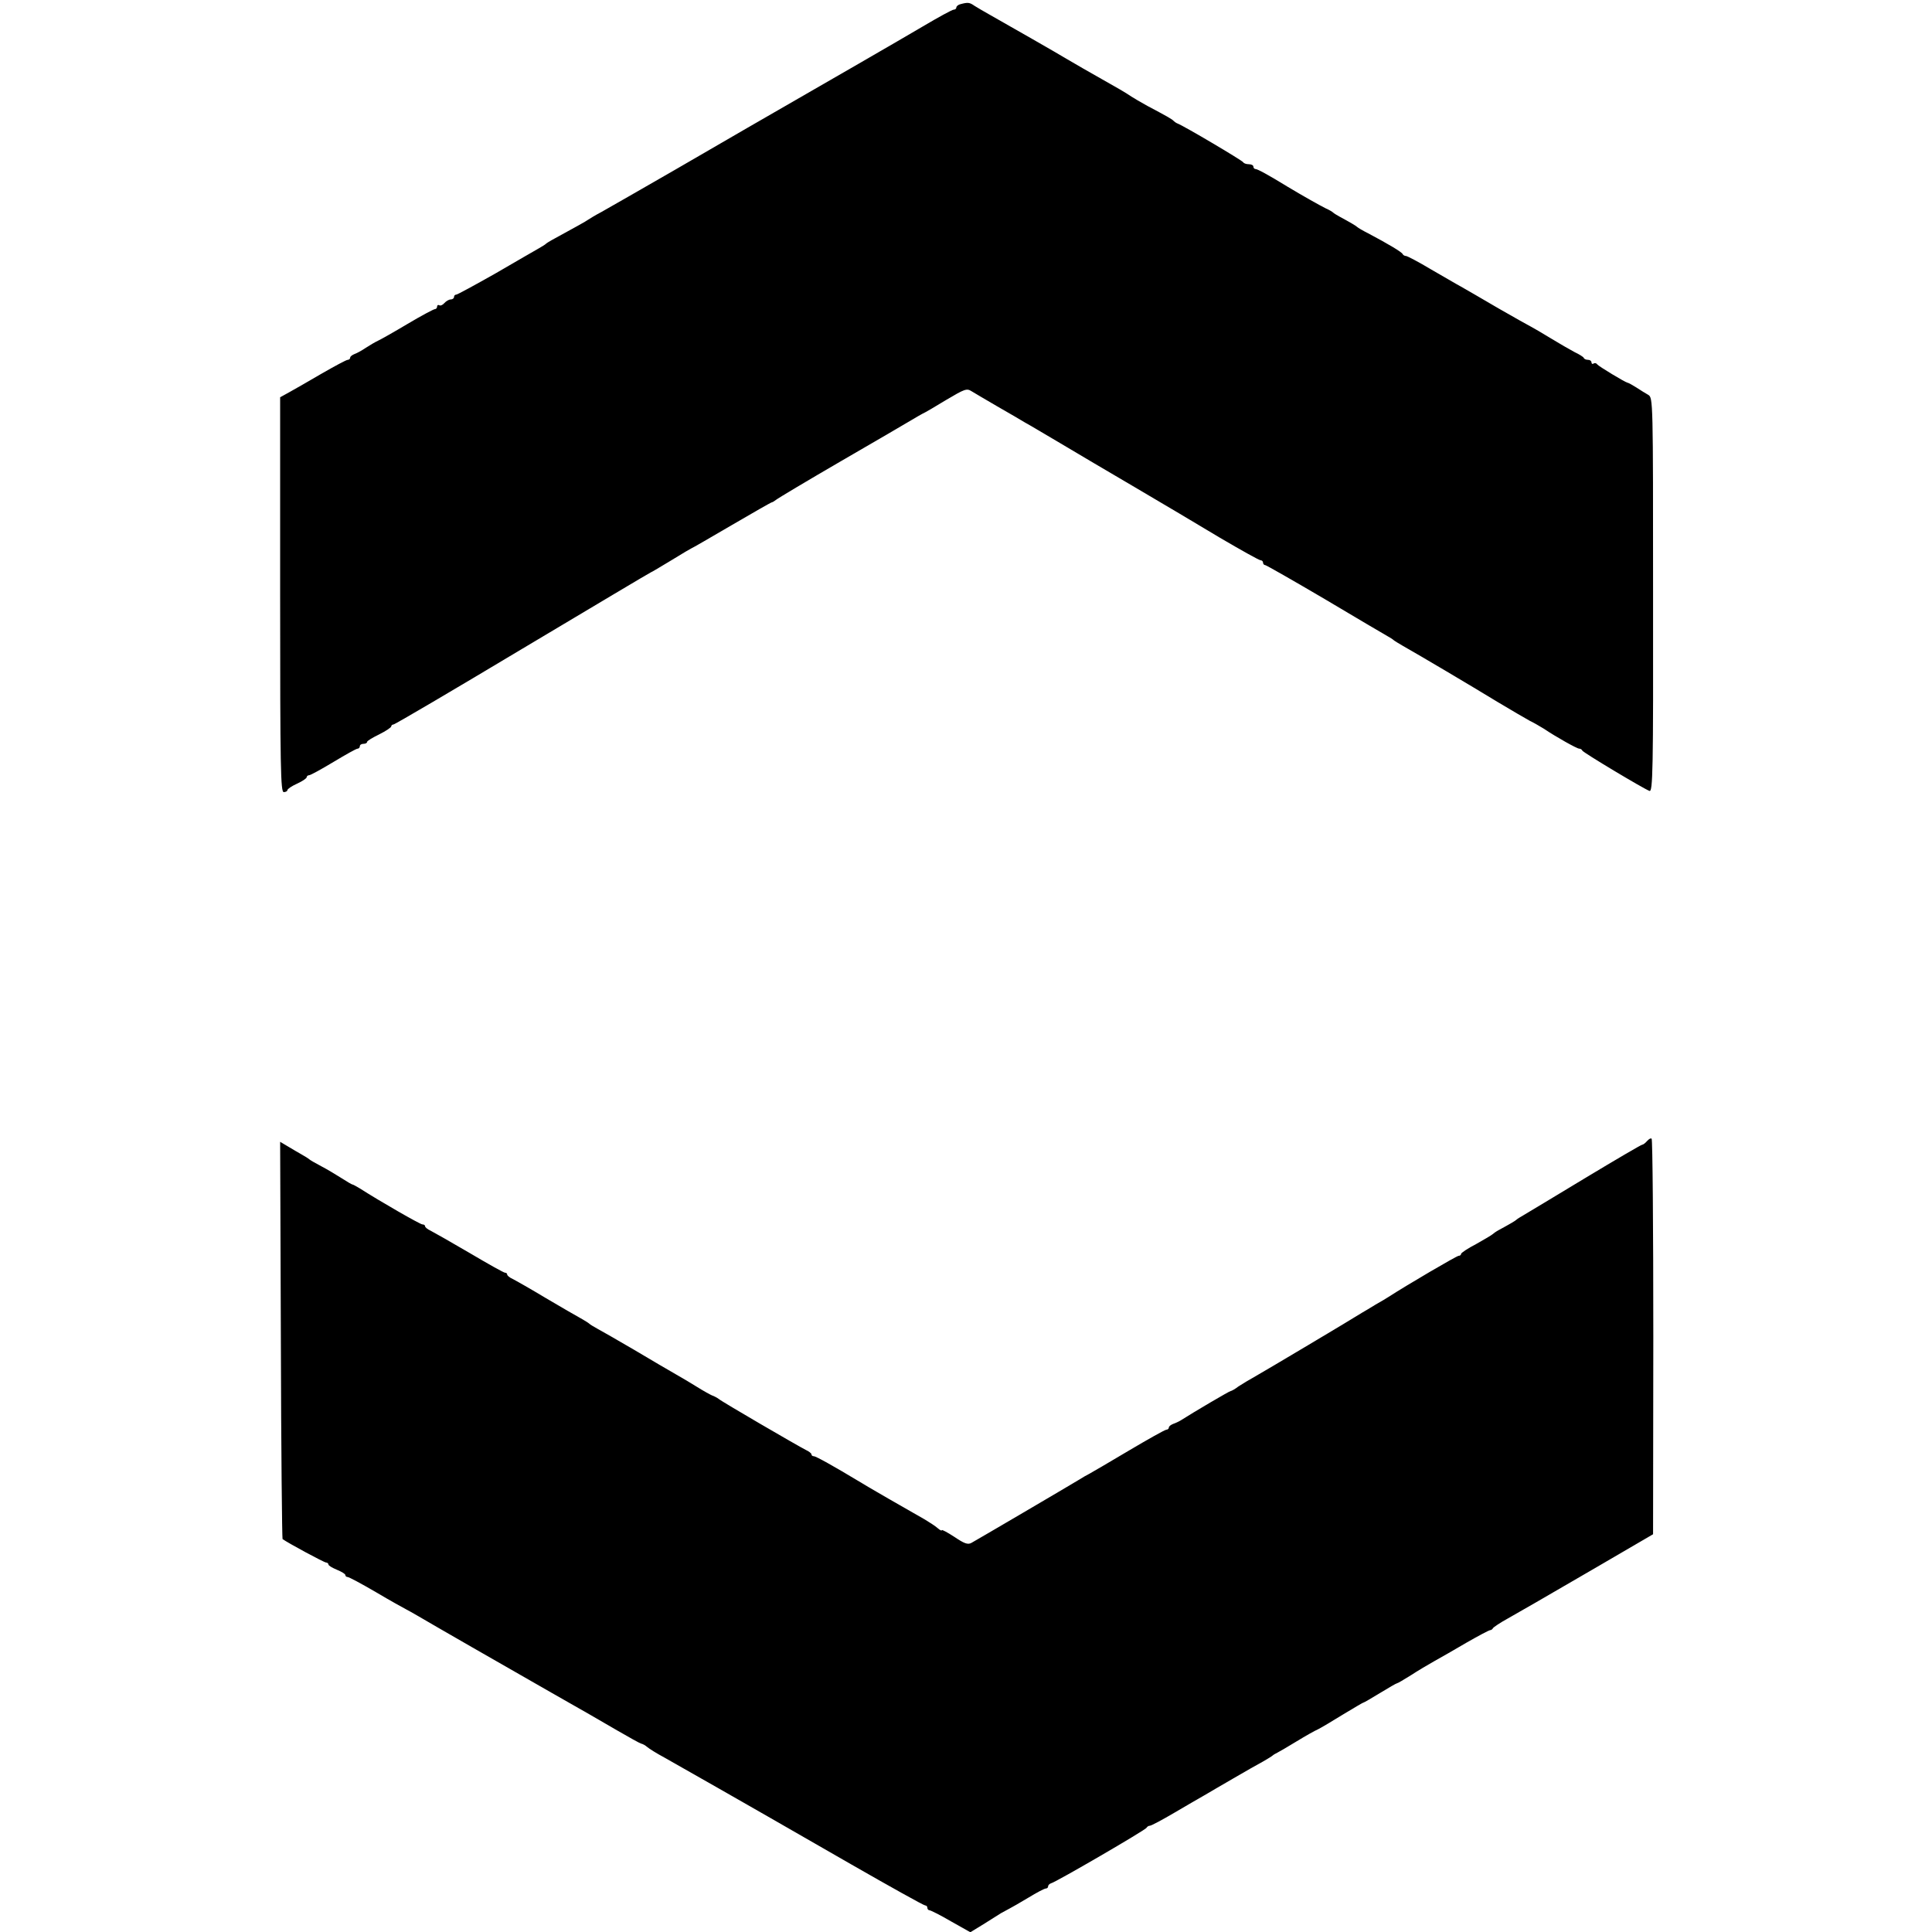
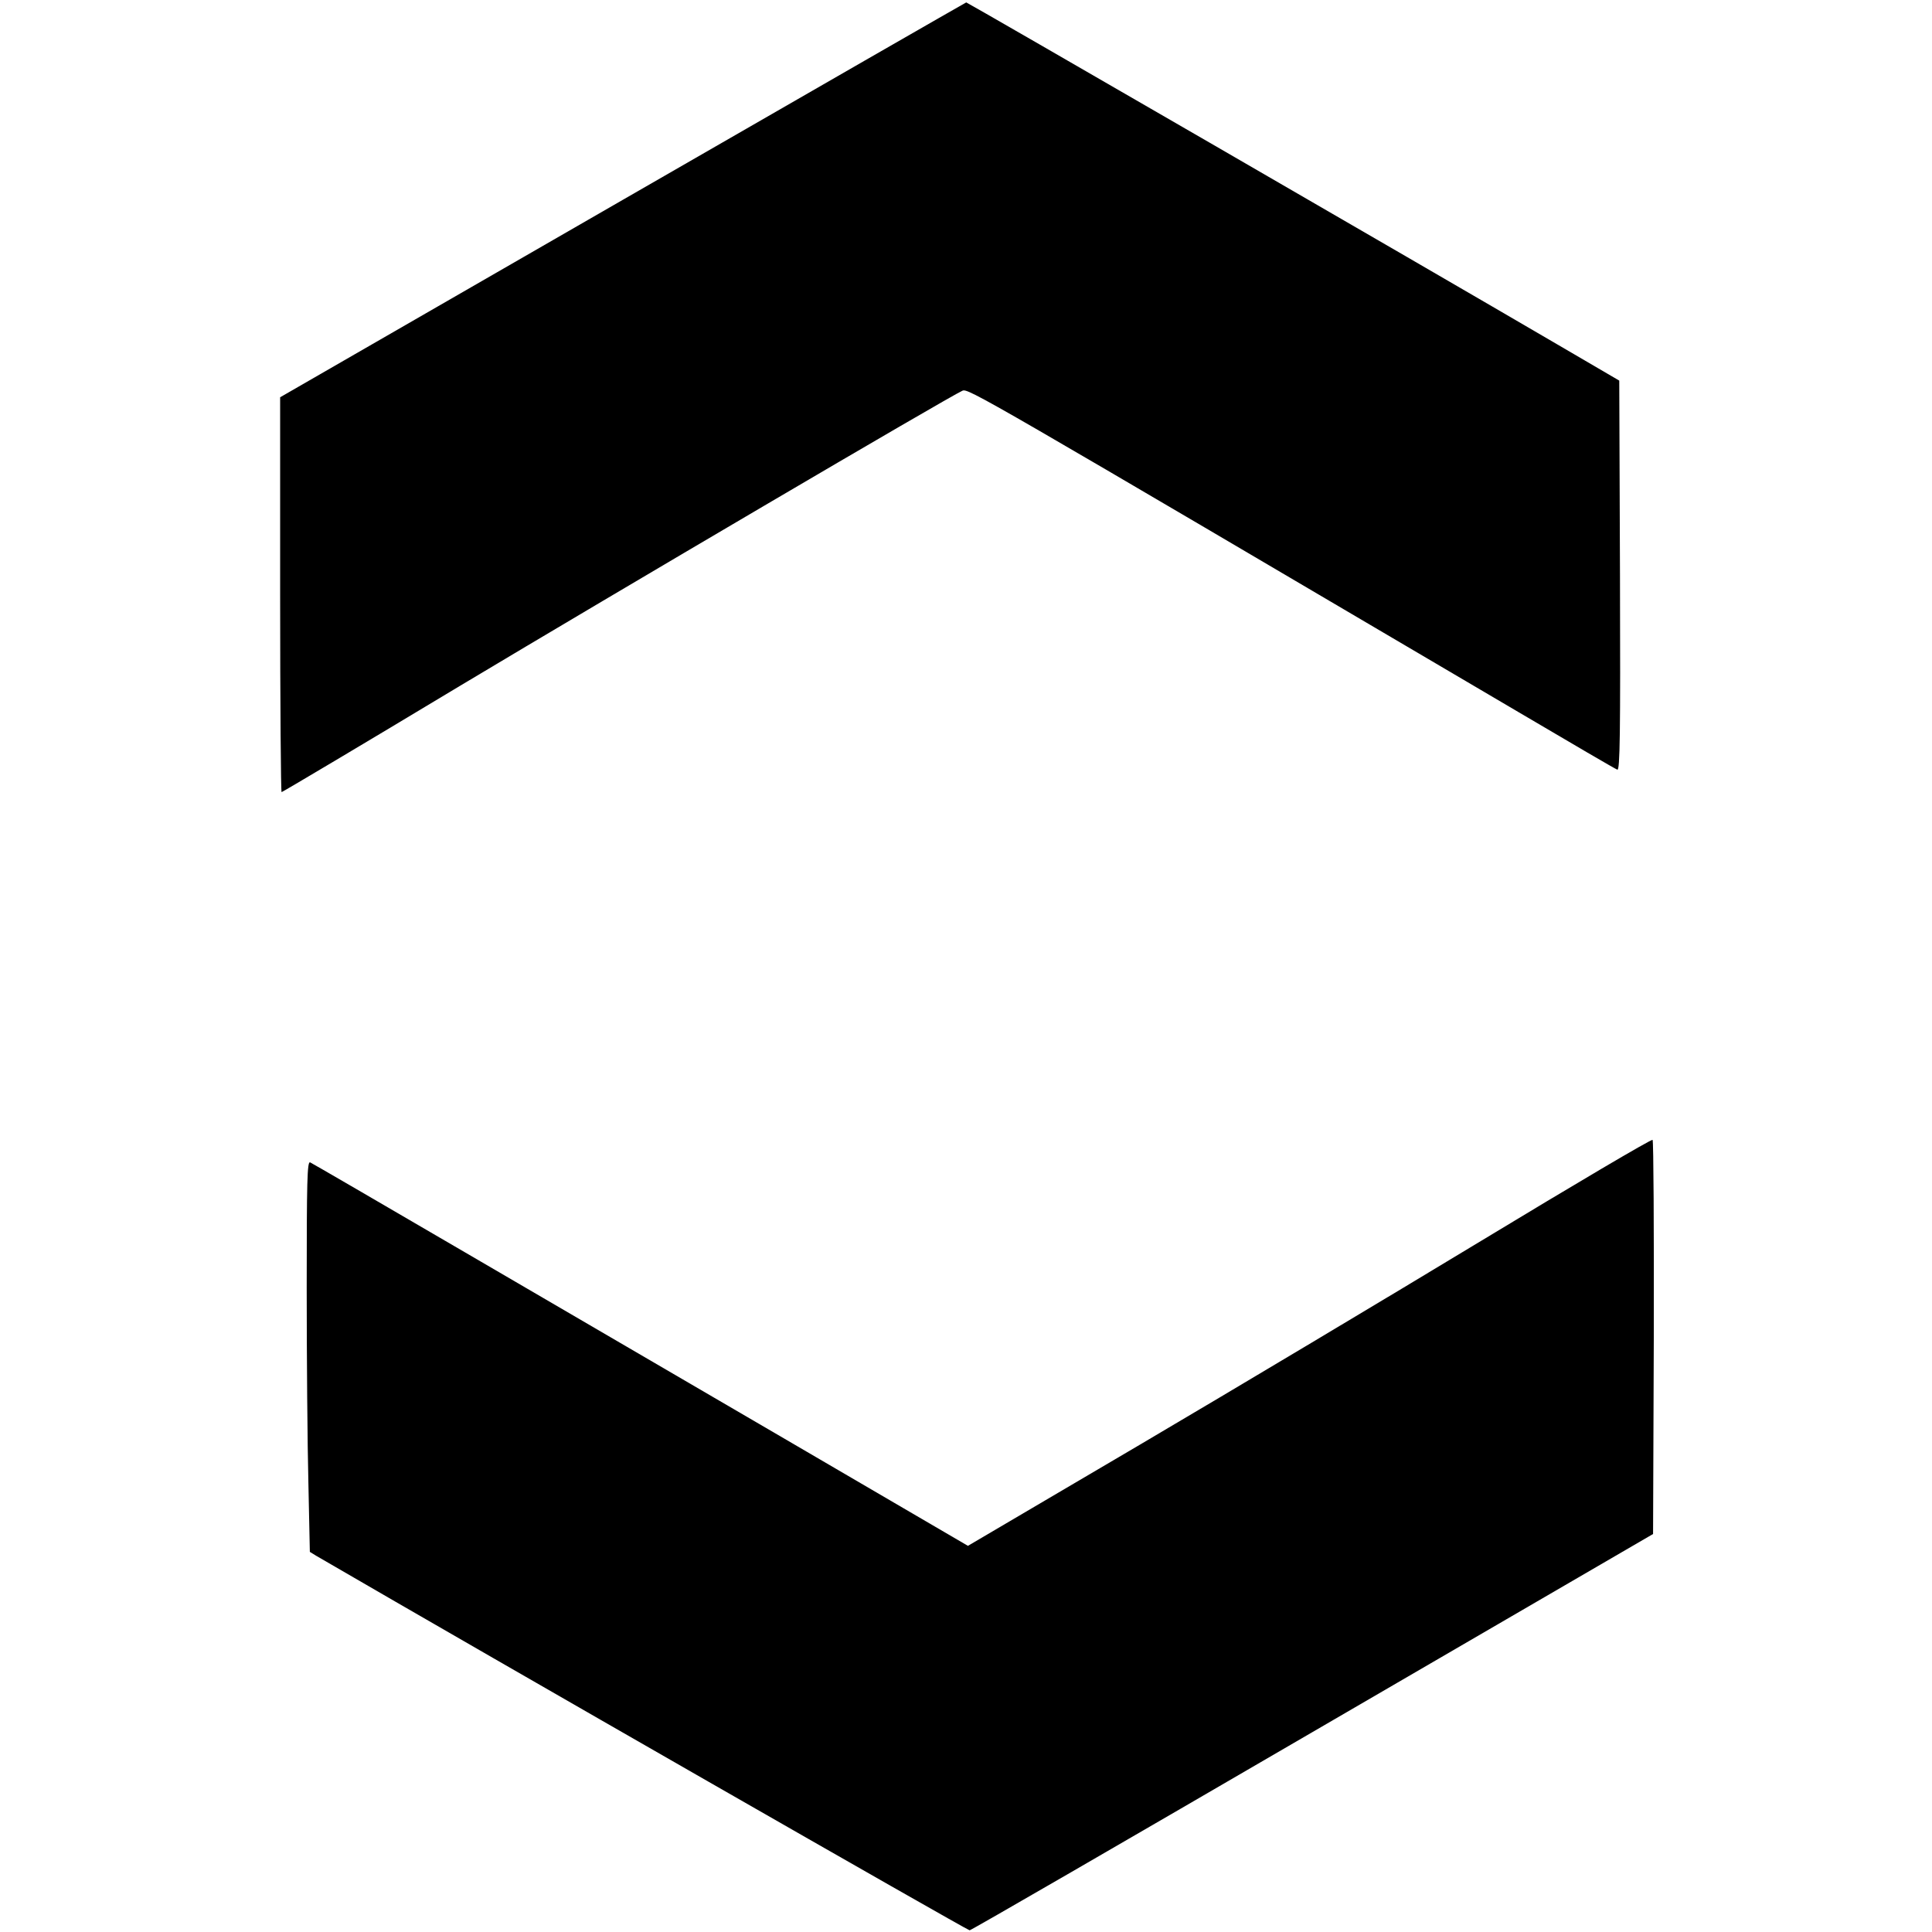
<svg xmlns="http://www.w3.org/2000/svg" version="1.0" width="800pt" height="800pt" viewBox="0 0 800 800" preserveAspectRatio="xMidYMid meet">
  <g transform="translate(0,800) scale(0.1,-0.1)" fill="#000000" stroke="none">
-     <path d="M3978 7983 c-10 -2 -18 -9 -18 -14 0 -5 -5 -9 -11 -9 -6 0 -63 -31 -127 -69 -93 -55 -412 -239 -730 -422 -18 -11 -151 -87 -295 -171 -144 -83 -282 -162 -307 -176 -25 -13 -49 -28 -55 -32 -8 -6 -51 -30 -150 -84 -11 -6 -22 -13 -25 -16 -3 -3 -16 -11 -30 -19 -14 -8 -94 -54 -178 -103 -85 -48 -158 -88 -163 -88 -5 0 -9 -4 -9 -10 0 -5 -6 -10 -14 -10 -7 0 -19 -7 -26 -15 -7 -8 -16 -12 -21 -9 -5 3 -9 0 -9 -5 0 -6 -4 -11 -9 -11 -5 0 -56 -27 -113 -61 -57 -34 -112 -65 -123 -70 -11 -5 -33 -18 -50 -29 -16 -11 -38 -23 -47 -26 -10 -4 -18 -10 -18 -15 0 -5 -5 -9 -10 -9 -6 0 -54 -26 -108 -57 -53 -31 -114 -66 -134 -77 l-38 -21 0 -817 c0 -721 2 -818 15 -818 8 0 15 4 15 8 0 5 18 17 40 27 22 10 40 22 40 27 0 4 5 8 10 8 6 0 51 25 101 55 50 30 94 55 100 55 5 0 9 5 9 10 0 6 7 10 15 10 8 0 15 3 15 8 0 4 23 18 50 31 28 14 50 29 50 33 0 4 4 8 9 8 6 0 247 142 536 315 290 173 528 315 530 315 2 0 40 23 85 50 45 28 83 50 84 50 2 0 76 43 165 95 89 52 164 95 167 95 3 0 10 5 17 10 7 6 129 79 272 162 143 83 274 159 290 169 17 10 37 22 45 26 8 3 52 29 98 57 76 45 85 49 105 36 12 -7 60 -36 107 -63 47 -27 99 -57 115 -67 17 -9 82 -48 145 -85 63 -38 203 -120 310 -183 107 -63 266 -157 352 -209 87 -51 162 -93 168 -93 5 0 10 -4 10 -10 0 -5 4 -10 9 -10 4 0 116 -64 247 -141 131 -78 248 -147 259 -153 11 -6 22 -13 25 -16 3 -3 21 -14 40 -25 64 -36 282 -165 390 -231 58 -35 119 -70 135 -79 17 -8 42 -23 57 -32 52 -35 138 -83 147 -83 5 0 11 -3 13 -8 3 -8 252 -157 278 -167 14 -5 16 80 15 811 0 806 0 817 -20 829 -11 6 -33 20 -50 31 -16 10 -32 19 -35 19 -11 2 -120 68 -126 76 -3 5 -10 7 -15 4 -5 -4 -9 -1 -9 4 0 6 -6 11 -14 11 -8 0 -16 3 -18 8 -1 4 -19 15 -38 24 -19 10 -64 36 -100 58 -36 22 -72 43 -80 47 -8 4 -69 38 -135 76 -66 39 -136 79 -155 90 -19 10 -76 44 -127 73 -50 30 -96 54 -101 54 -6 0 -12 4 -14 8 -3 8 -58 41 -143 86 -22 11 -42 23 -45 26 -5 5 -27 18 -75 44 -11 6 -22 13 -25 16 -3 3 -16 11 -30 17 -24 12 -92 50 -157 89 -83 51 -126 74 -134 74 -5 0 -9 5 -9 10 0 6 -9 10 -19 10 -11 0 -21 4 -23 8 -3 7 -246 151 -273 161 -5 2 -12 7 -15 10 -6 7 -23 17 -108 62 -31 17 -61 35 -67 39 -5 4 -28 18 -50 31 -110 62 -212 121 -225 129 -17 11 -239 138 -310 178 -25 14 -54 31 -65 38 -20 14 -27 15 -57 7z" />
-     <path d="M6820 3275 c-7 -8 -16 -15 -20 -15 -4 0 -110 -62 -236 -138 -126 -76 -240 -145 -254 -153 -14 -8 -27 -16 -30 -19 -5 -5 -27 -18 -75 -44 -11 -6 -22 -14 -25 -17 -3 -3 -33 -21 -67 -40 -35 -18 -63 -37 -63 -41 0 -5 -5 -8 -10 -8 -8 0 -216 -122 -290 -170 -8 -5 -32 -20 -54 -32 -21 -13 -46 -28 -55 -33 -44 -28 -402 -241 -441 -263 -25 -14 -57 -33 -72 -43 -14 -11 -29 -19 -32 -19 -5 0 -153 -87 -206 -121 -8 -5 -23 -12 -32 -15 -10 -4 -18 -10 -18 -15 0 -5 -5 -9 -10 -9 -6 0 -77 -40 -158 -88 -81 -48 -154 -91 -162 -95 -8 -4 -28 -15 -45 -26 -41 -25 -421 -248 -443 -260 -15 -8 -30 -2 -70 25 -29 19 -52 31 -52 28 0 -4 -8 0 -17 8 -10 9 -35 25 -55 37 -57 32 -243 139 -278 161 -93 56 -171 100 -180 100 -5 0 -10 3 -10 8 0 4 -10 12 -23 18 -32 16 -350 201 -362 212 -5 4 -18 11 -27 14 -9 4 -36 19 -60 34 -24 15 -64 39 -89 53 -25 14 -103 60 -172 101 -70 41 -140 81 -155 89 -15 8 -29 17 -32 20 -3 3 -19 13 -35 22 -17 9 -82 47 -145 84 -63 38 -125 73 -137 79 -13 6 -23 14 -23 19 0 4 -4 7 -9 7 -5 0 -71 37 -147 82 -77 45 -149 86 -161 92 -13 6 -23 14 -23 19 0 4 -5 7 -11 7 -9 0 -173 94 -259 149 -14 8 -27 16 -30 16 -3 0 -23 12 -45 26 -22 14 -60 37 -85 50 -25 13 -47 26 -50 29 -3 3 -16 11 -30 19 -14 8 -40 23 -58 34 l-32 19 3 -821 c1 -451 5 -822 7 -824 22 -16 172 -97 180 -97 5 0 10 -4 10 -8 0 -5 16 -14 35 -22 19 -8 35 -17 35 -22 0 -4 4 -8 9 -8 6 0 58 -28 118 -63 59 -35 115 -66 123 -70 8 -4 31 -17 50 -28 54 -32 355 -205 555 -319 99 -56 221 -126 270 -155 50 -29 95 -54 100 -55 6 -1 17 -7 25 -14 8 -7 40 -27 70 -43 30 -17 129 -73 220 -125 91 -52 185 -106 210 -120 25 -14 179 -103 343 -197 164 -94 302 -171 308 -171 5 0 9 -4 9 -10 0 -5 4 -10 9 -10 4 0 45 -20 89 -46 l80 -45 54 33 c29 18 62 39 73 46 11 6 27 15 35 19 8 4 43 24 78 45 34 21 67 38 72 38 6 0 10 4 10 9 0 5 6 11 13 13 20 5 392 221 395 230 2 4 8 8 13 8 6 0 51 24 102 54 51 30 106 62 124 72 18 11 72 42 120 70 48 28 104 60 123 70 19 11 37 22 40 25 3 3 12 8 20 12 8 4 44 25 80 47 36 22 75 44 87 49 12 6 58 33 103 61 45 27 83 50 86 50 2 0 33 18 69 40 36 22 67 40 70 40 3 0 28 15 57 33 29 19 73 45 98 59 25 14 85 48 134 77 49 28 92 51 97 51 4 0 9 4 11 8 2 4 30 23 63 41 86 49 95 54 360 208 l240 140 1 817 c0 450 -3 819 -7 821 -4 3 -12 -2 -19 -10z" />
+     <path d="M2578 7172 l-1418 -817 0 -817 c0 -450 3 -818 6 -818 3 0 335 197 737 439 651 390 2022 1196 2082 1223 24 11 59 -10 2305 -1332 217 -128 400 -235 407 -237 11 -4 13 146 11 803 l-3 808 -255 149 c-578 338 -2444 1417 -2449 1417 -3 -1 -644 -369 -1423 -818z" />
+     <path d="M6135 2863 c-385 -233 -1021 -613 -1413 -844 l-714 -420 -726 424 c-400 233 -1010 589 -1356 791 -346 202 -635 370 -642 373 -12 4 -14 -79 -14 -519 0 -289 3 -653 7 -810 l6 -284 26 -16 c736 -428 2696 -1551 2706 -1551 6 0 645 370 1420 821 l1410 820 3 813 c1 447 -1 816 -5 819 -5 4 -323 -184 -708 -417z" />
  </g>
</svg>
